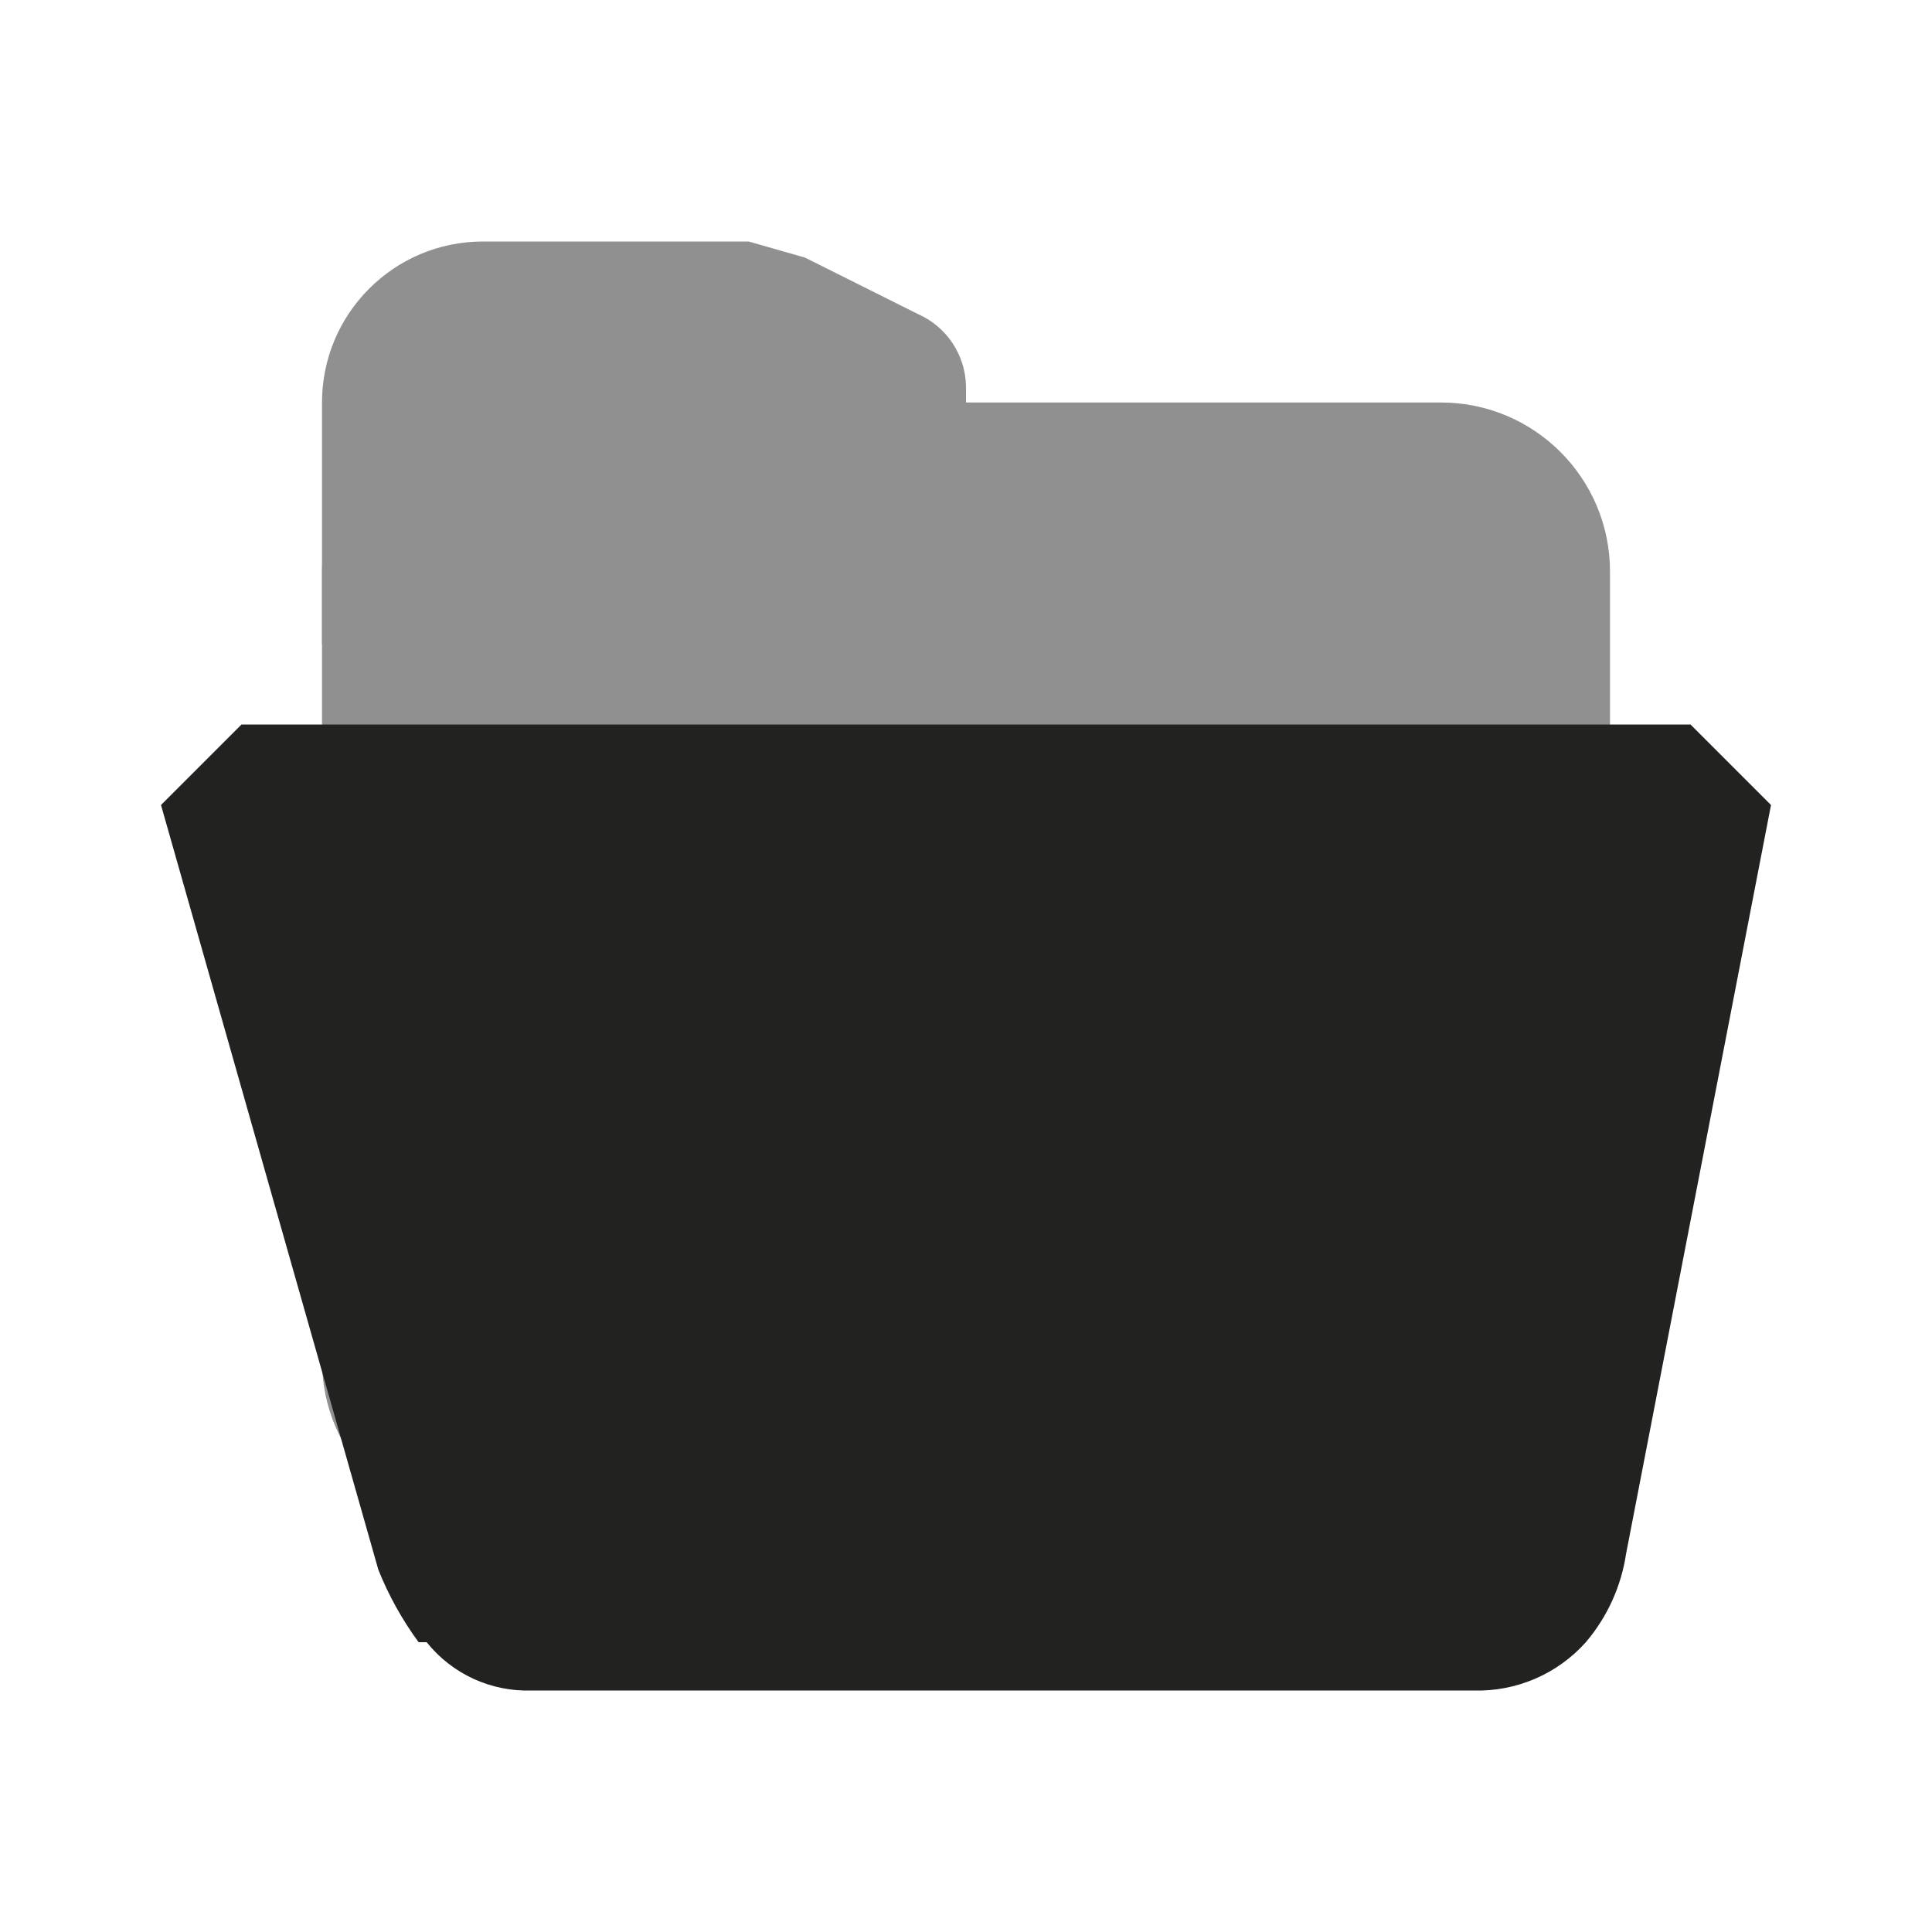
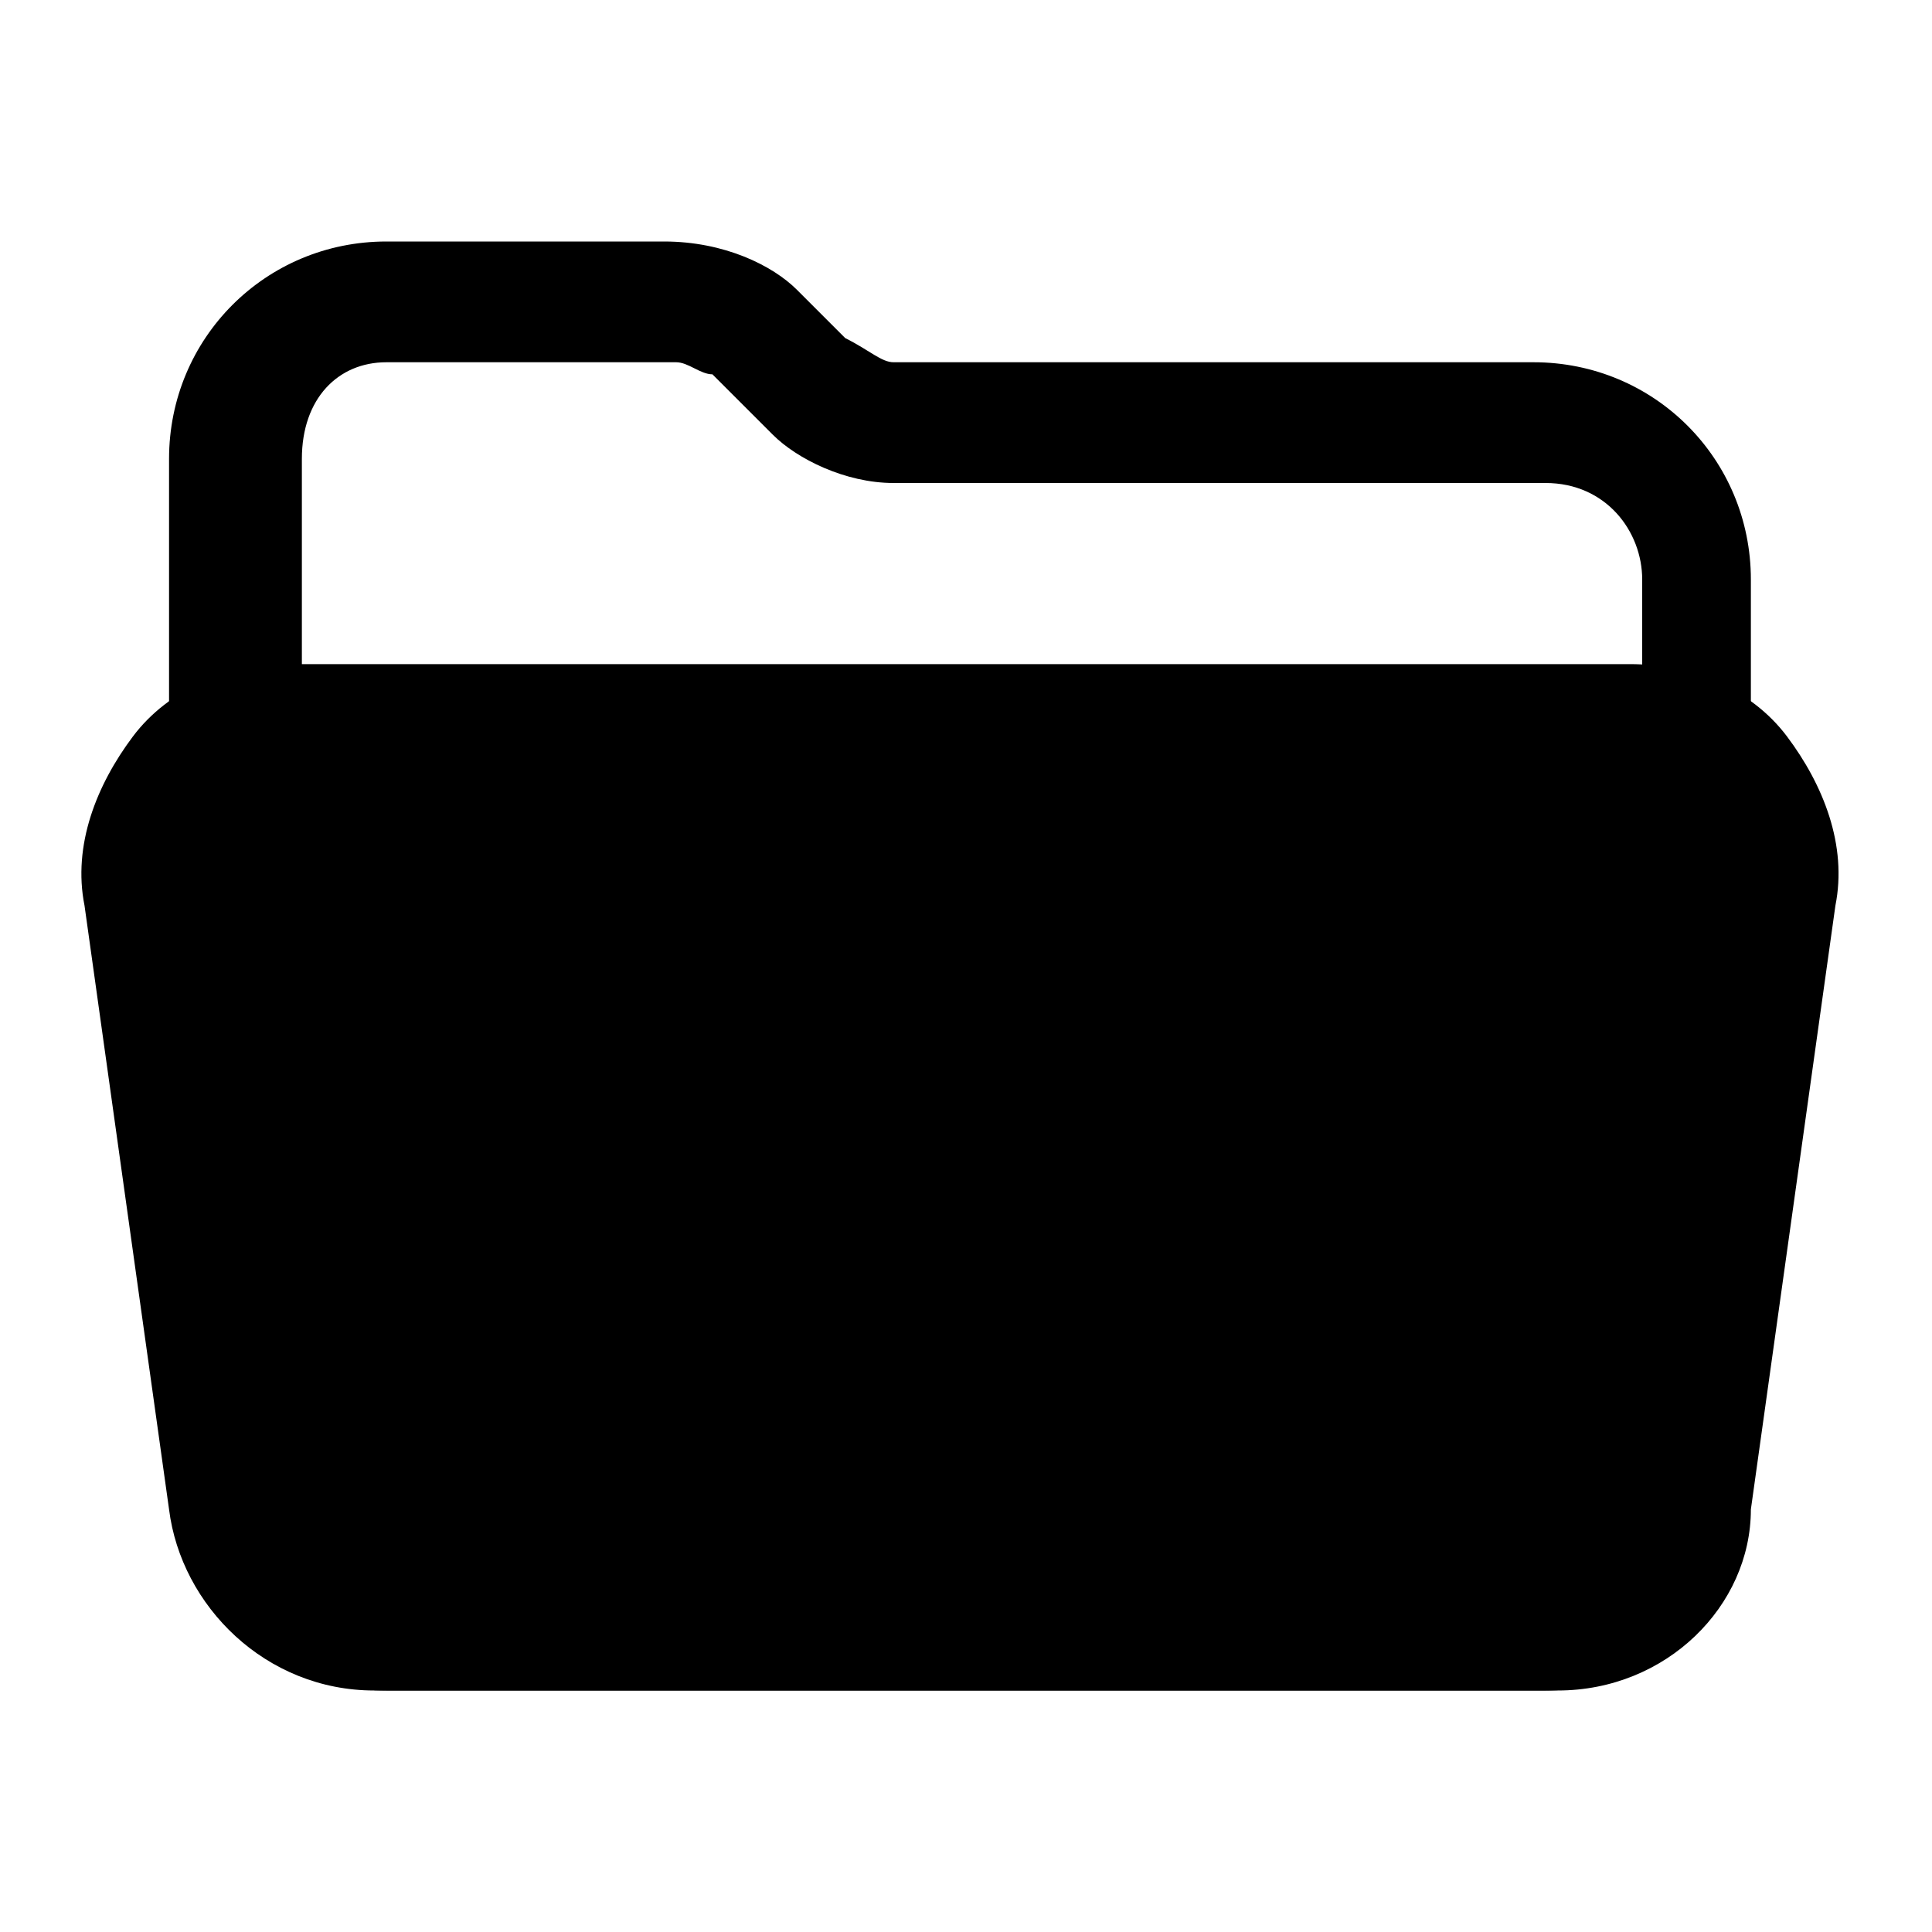
- <svg xmlns="http://www.w3.org/2000/svg" viewBox="0 0 24 24">
-   <g fill="#222221">
-     <g opacity=".5">
-       <rect x="4" y="5" width="16" height="14" rx="2.1" ry="2.1" />
-       <path d="M12 8H4V5a2 2 0 0 1 2-2h3.3l.7.2 1.4.7a1 1 0 0 1 .6.9z" />
+ <svg xmlns="http://www.w3.org/2000/svg" version="1.1" id="Layer_1" x="0px" y="0px" viewBox="0 0 16 16" style="enable-background:new 0 0 16 16;" xml:space="preserve">
+   <g id="Folder_Solid">
+     <path d="M12.8,14H3.2c-1,0-1.8-0.8-1.8-1.8V3.8c0-1,0.8-1.8,1.8-1.8h2.3C6,2,6.4,2.2,6.6,2.4l0.4,0.4C7.2,2.9,7.3,3,7.4,3h5.3   c1,0,1.8,0.8,1.8,1.8v7.5C14.5,13.2,13.7,14,12.8,14z M3.2,3C2.8,3,2.5,3.3,2.5,3.8v8.5c0,0.4,0.3,0.8,0.8,0.8h9.5   c0.4,0,0.8-0.3,0.8-0.8V4.8c0-0.4-0.3-0.8-0.8-0.8H7.4C7,4,6.6,3.8,6.4,3.6L5.9,3.1C5.8,3.1,5.7,3,5.6,3H3.2z" />
+     <g>
+       <path d="M12.9,14H3.1c-0.9,0-1.6-0.7-1.7-1.5l-0.7-5C0.6,7,0.8,6.5,1.1,6.1c0.3-0.4,0.8-0.6,1.3-0.6h11.1c0.5,0,1,0.2,1.3,0.6    s0.5,0.9,0.4,1.4l-0.7,5C14.5,13.3,13.8,14,12.9,14z" />
    </g>
-     <path d="M3 9h18l1 1-1.8 9.3a2.2 2.2 0 0 1-.5 1.1 1.8 1.8 0 0 1-1.4.6H6.6a1.6 1.6 0 0 1-1.3-.6h-.1a4.1 4.1 0 0 1-.5-.9L2 10z" fill-rule="evenodd" />
  </g>
</svg>
